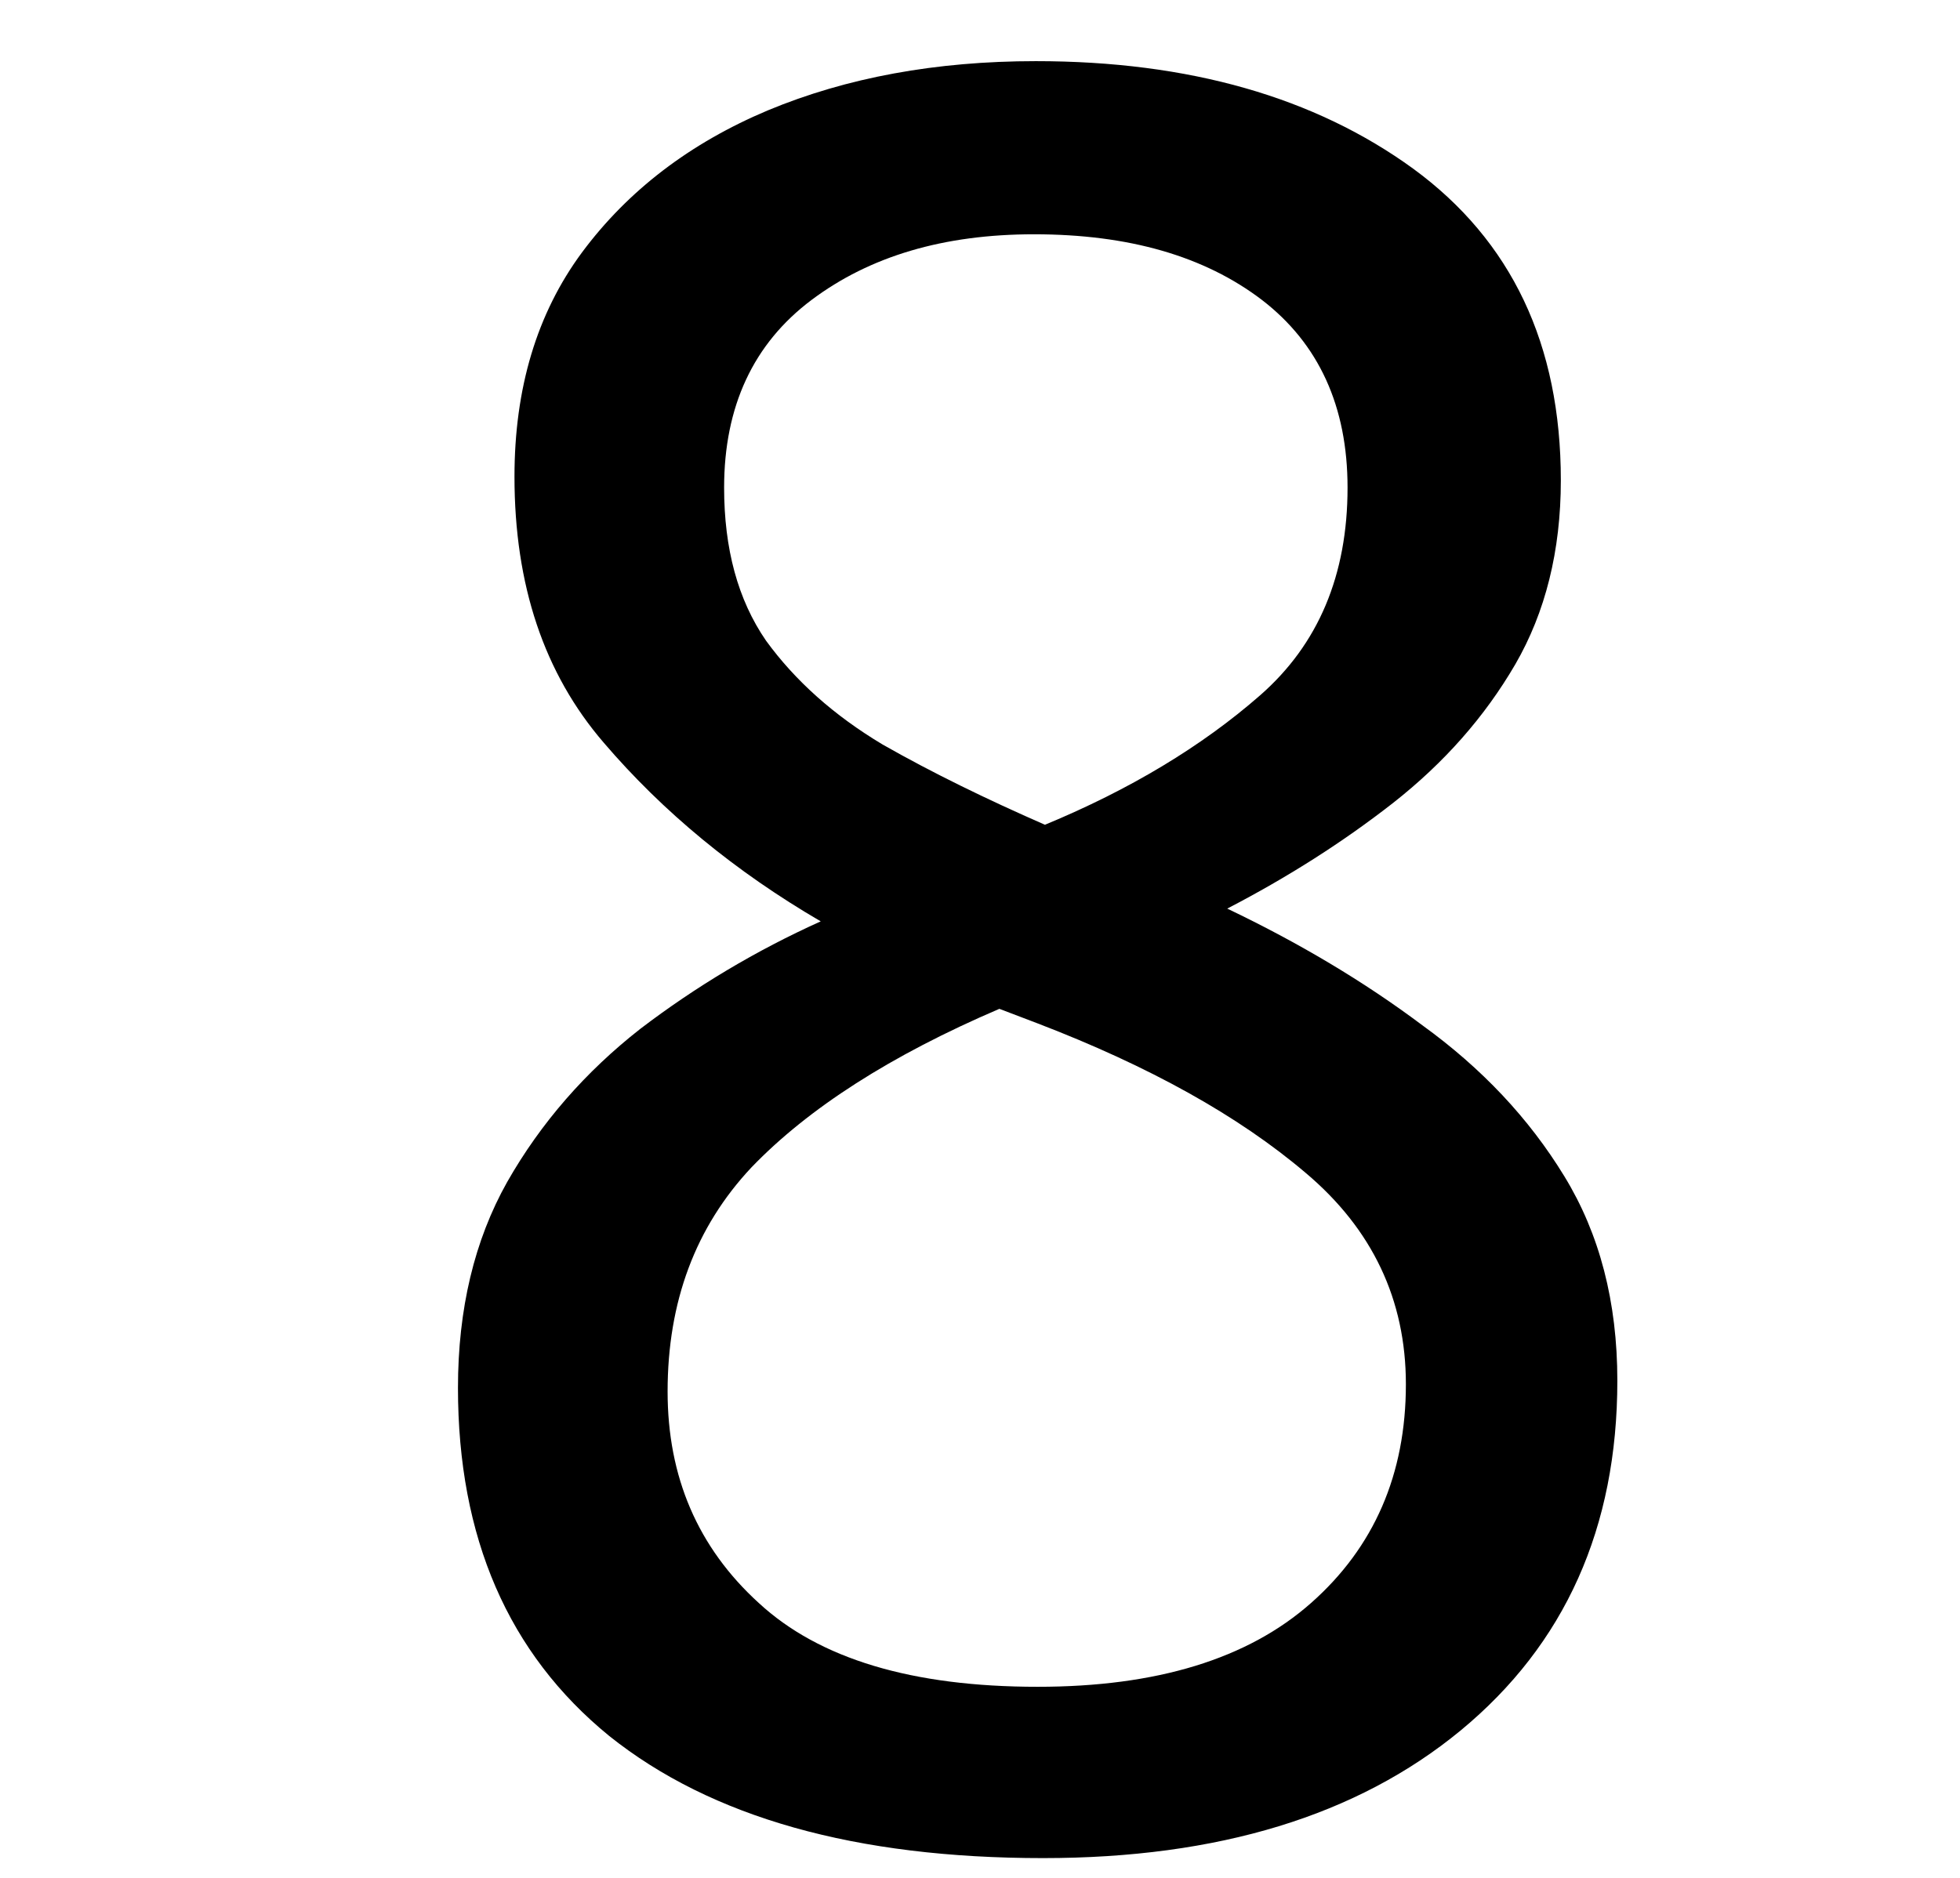
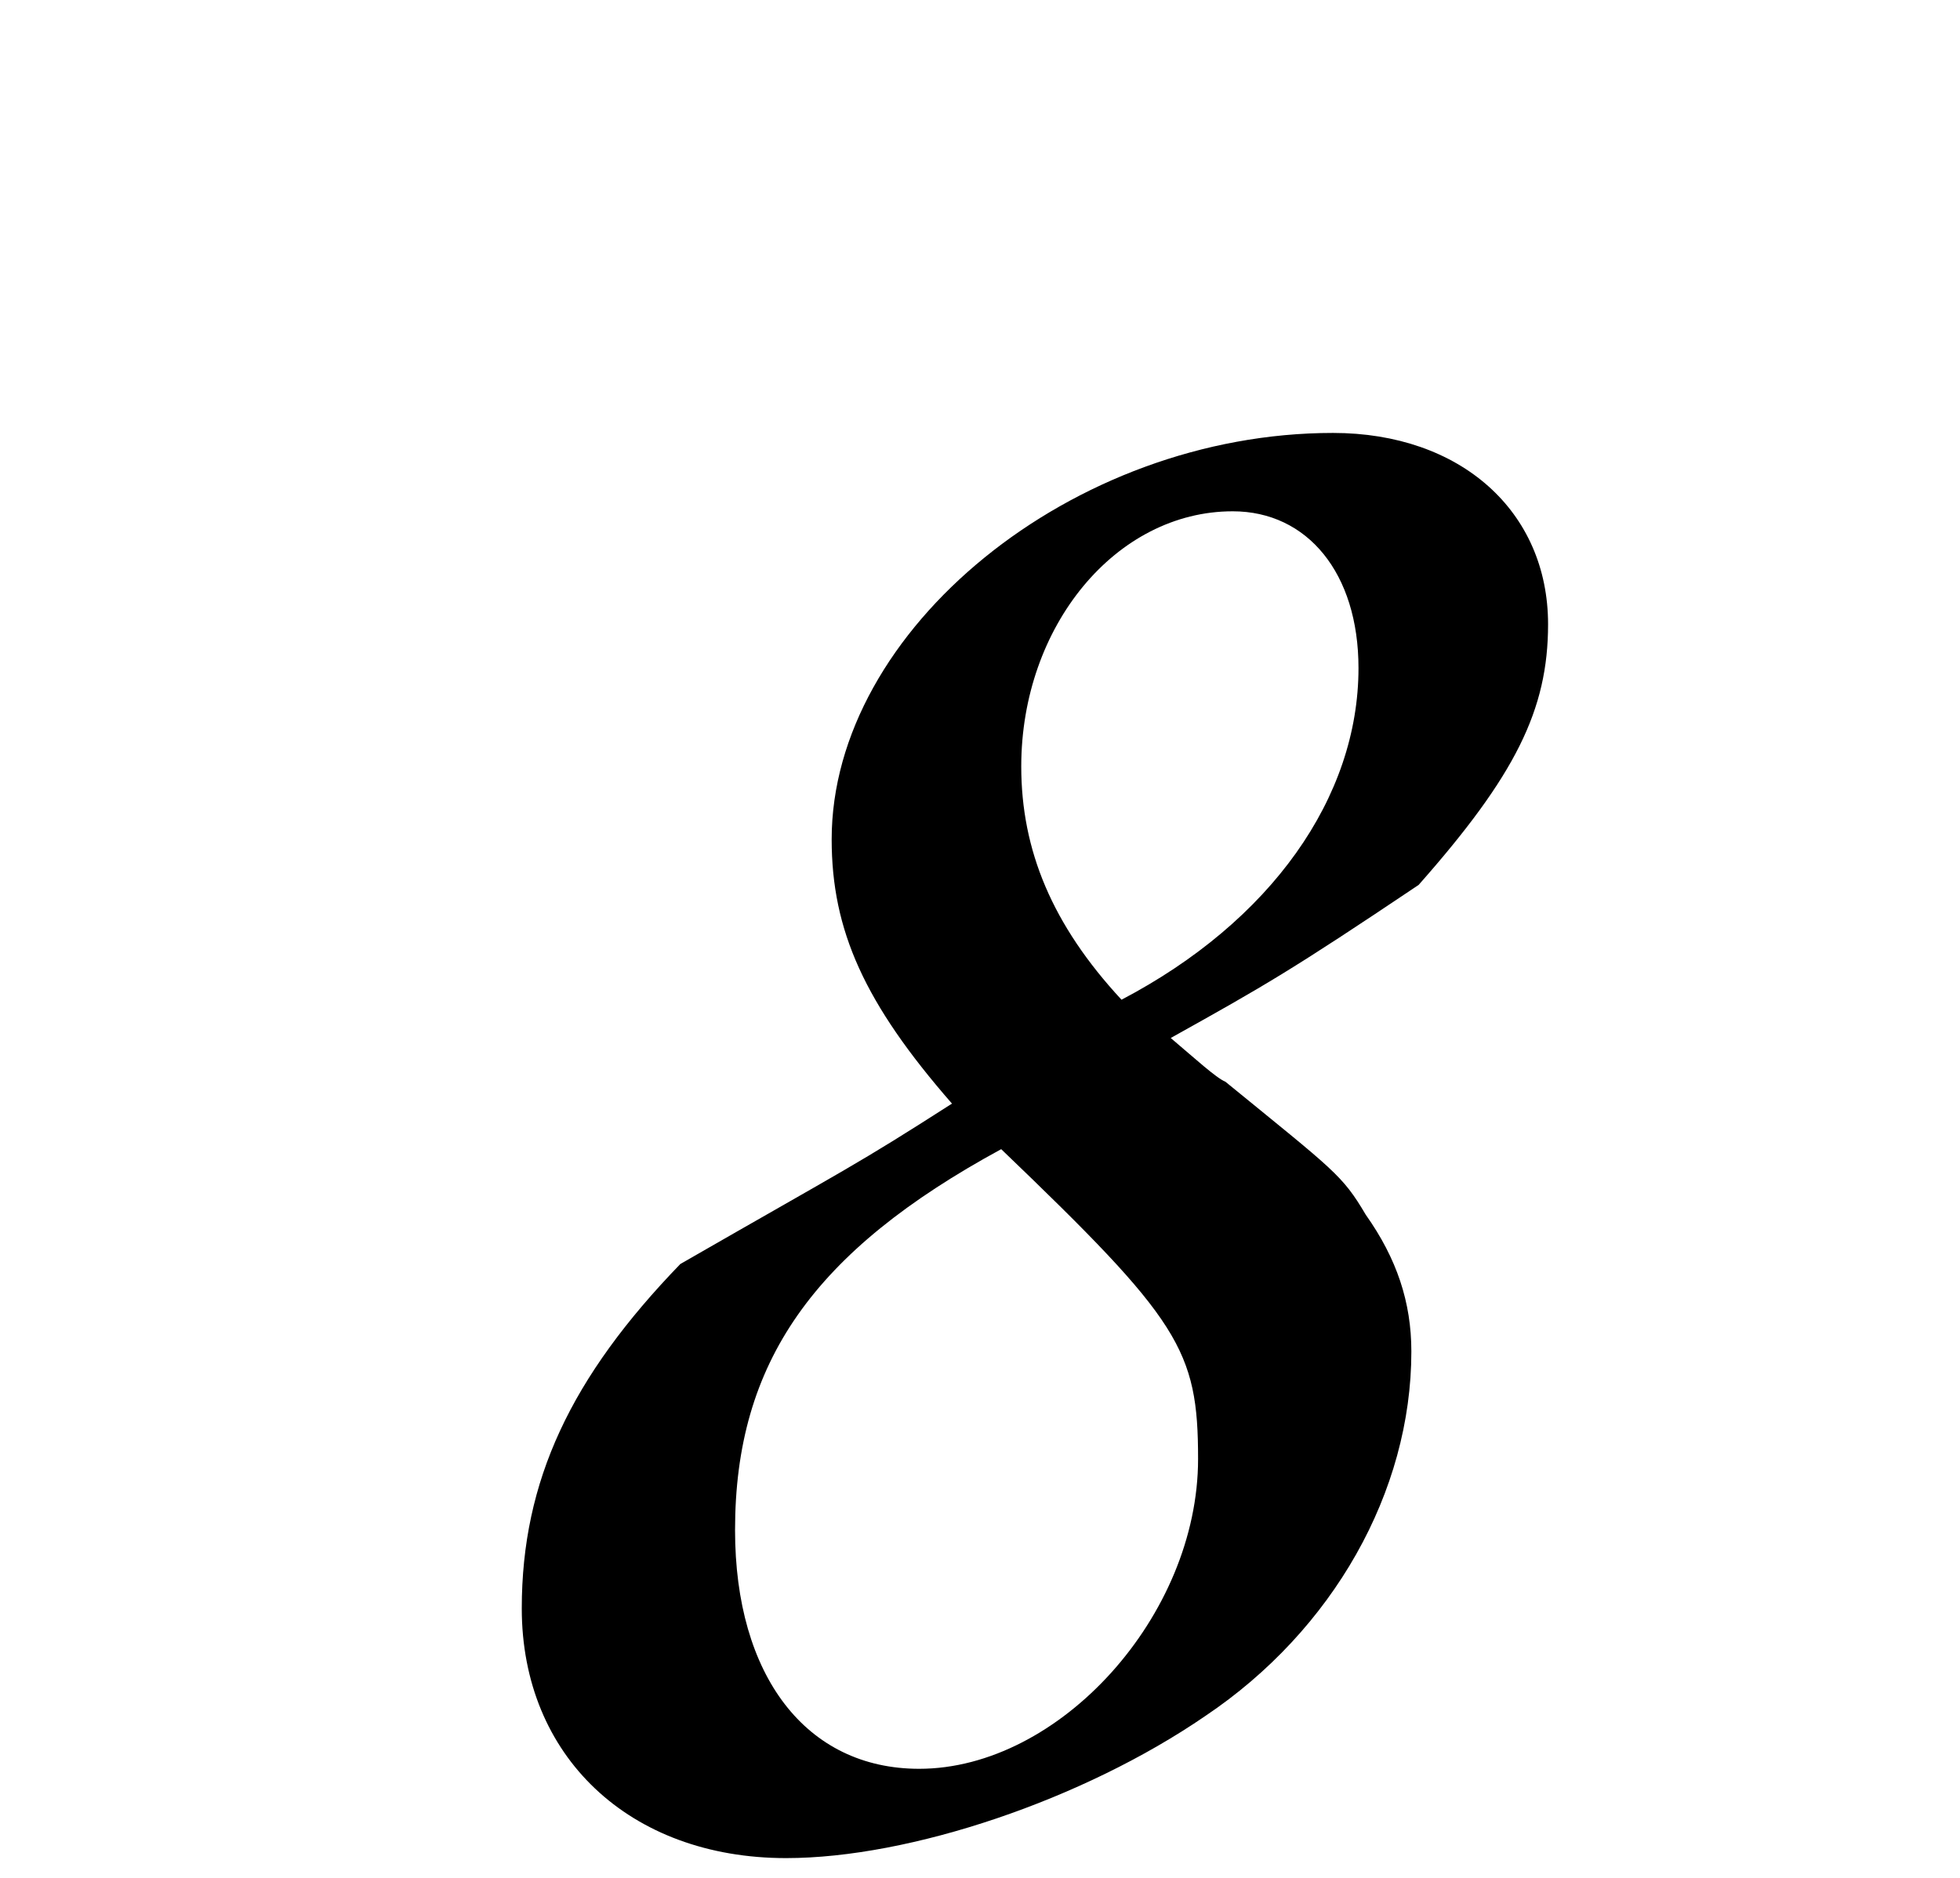
<svg xmlns="http://www.w3.org/2000/svg" version="1.1" id="Layer_1" x="0px" y="0px" viewBox="0 0 16.8 16.1" style="enable-background:new 0 0 16.8 16.1;" xml:space="preserve">
  <style type="text/css">
- 	.st0{font-family:'Barrio-Regular';}
+ 	.st0{font-family:"Barrio", cursive;}
	.st1{font-size:21px;}
</style>
-   <text transform="matrix(1 0 0 1 2.8942 15.7274)" class="st0 st1">8</text>
+   <text transform="matrix(1 0 0 1 2.8942 15.7274)" class="st0 st1 svgNoSelect">8</text>
</svg>
